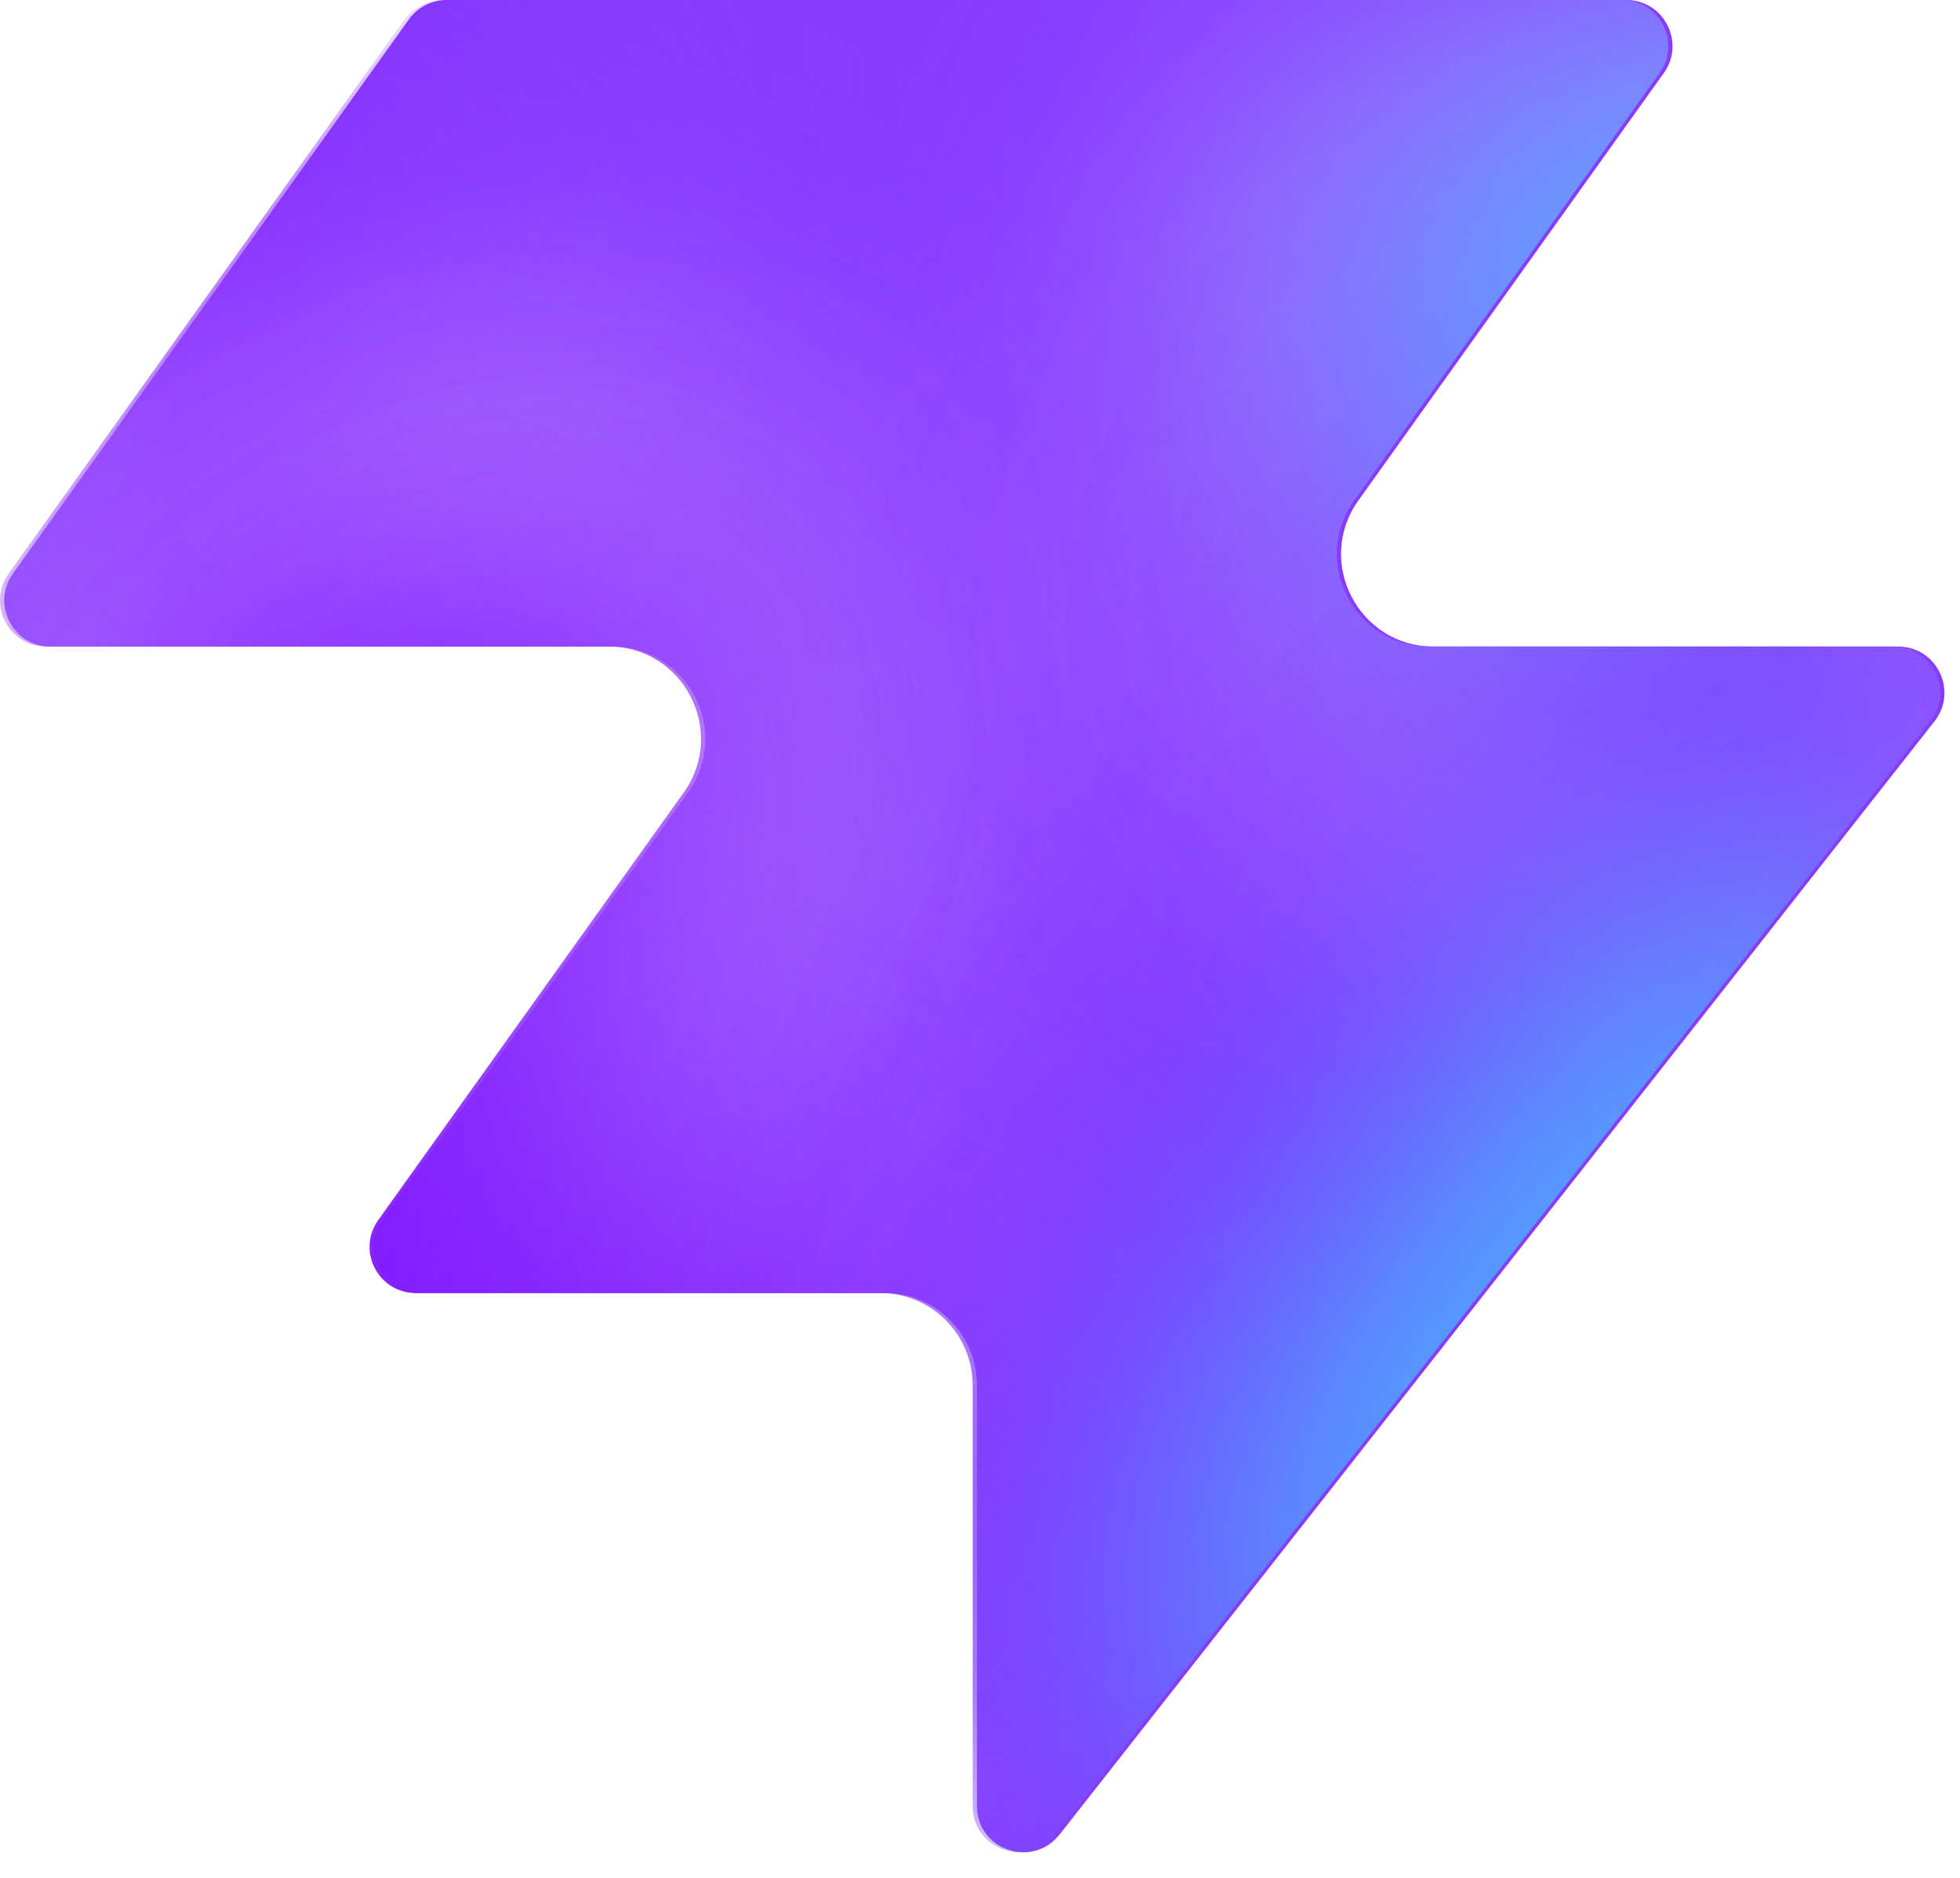
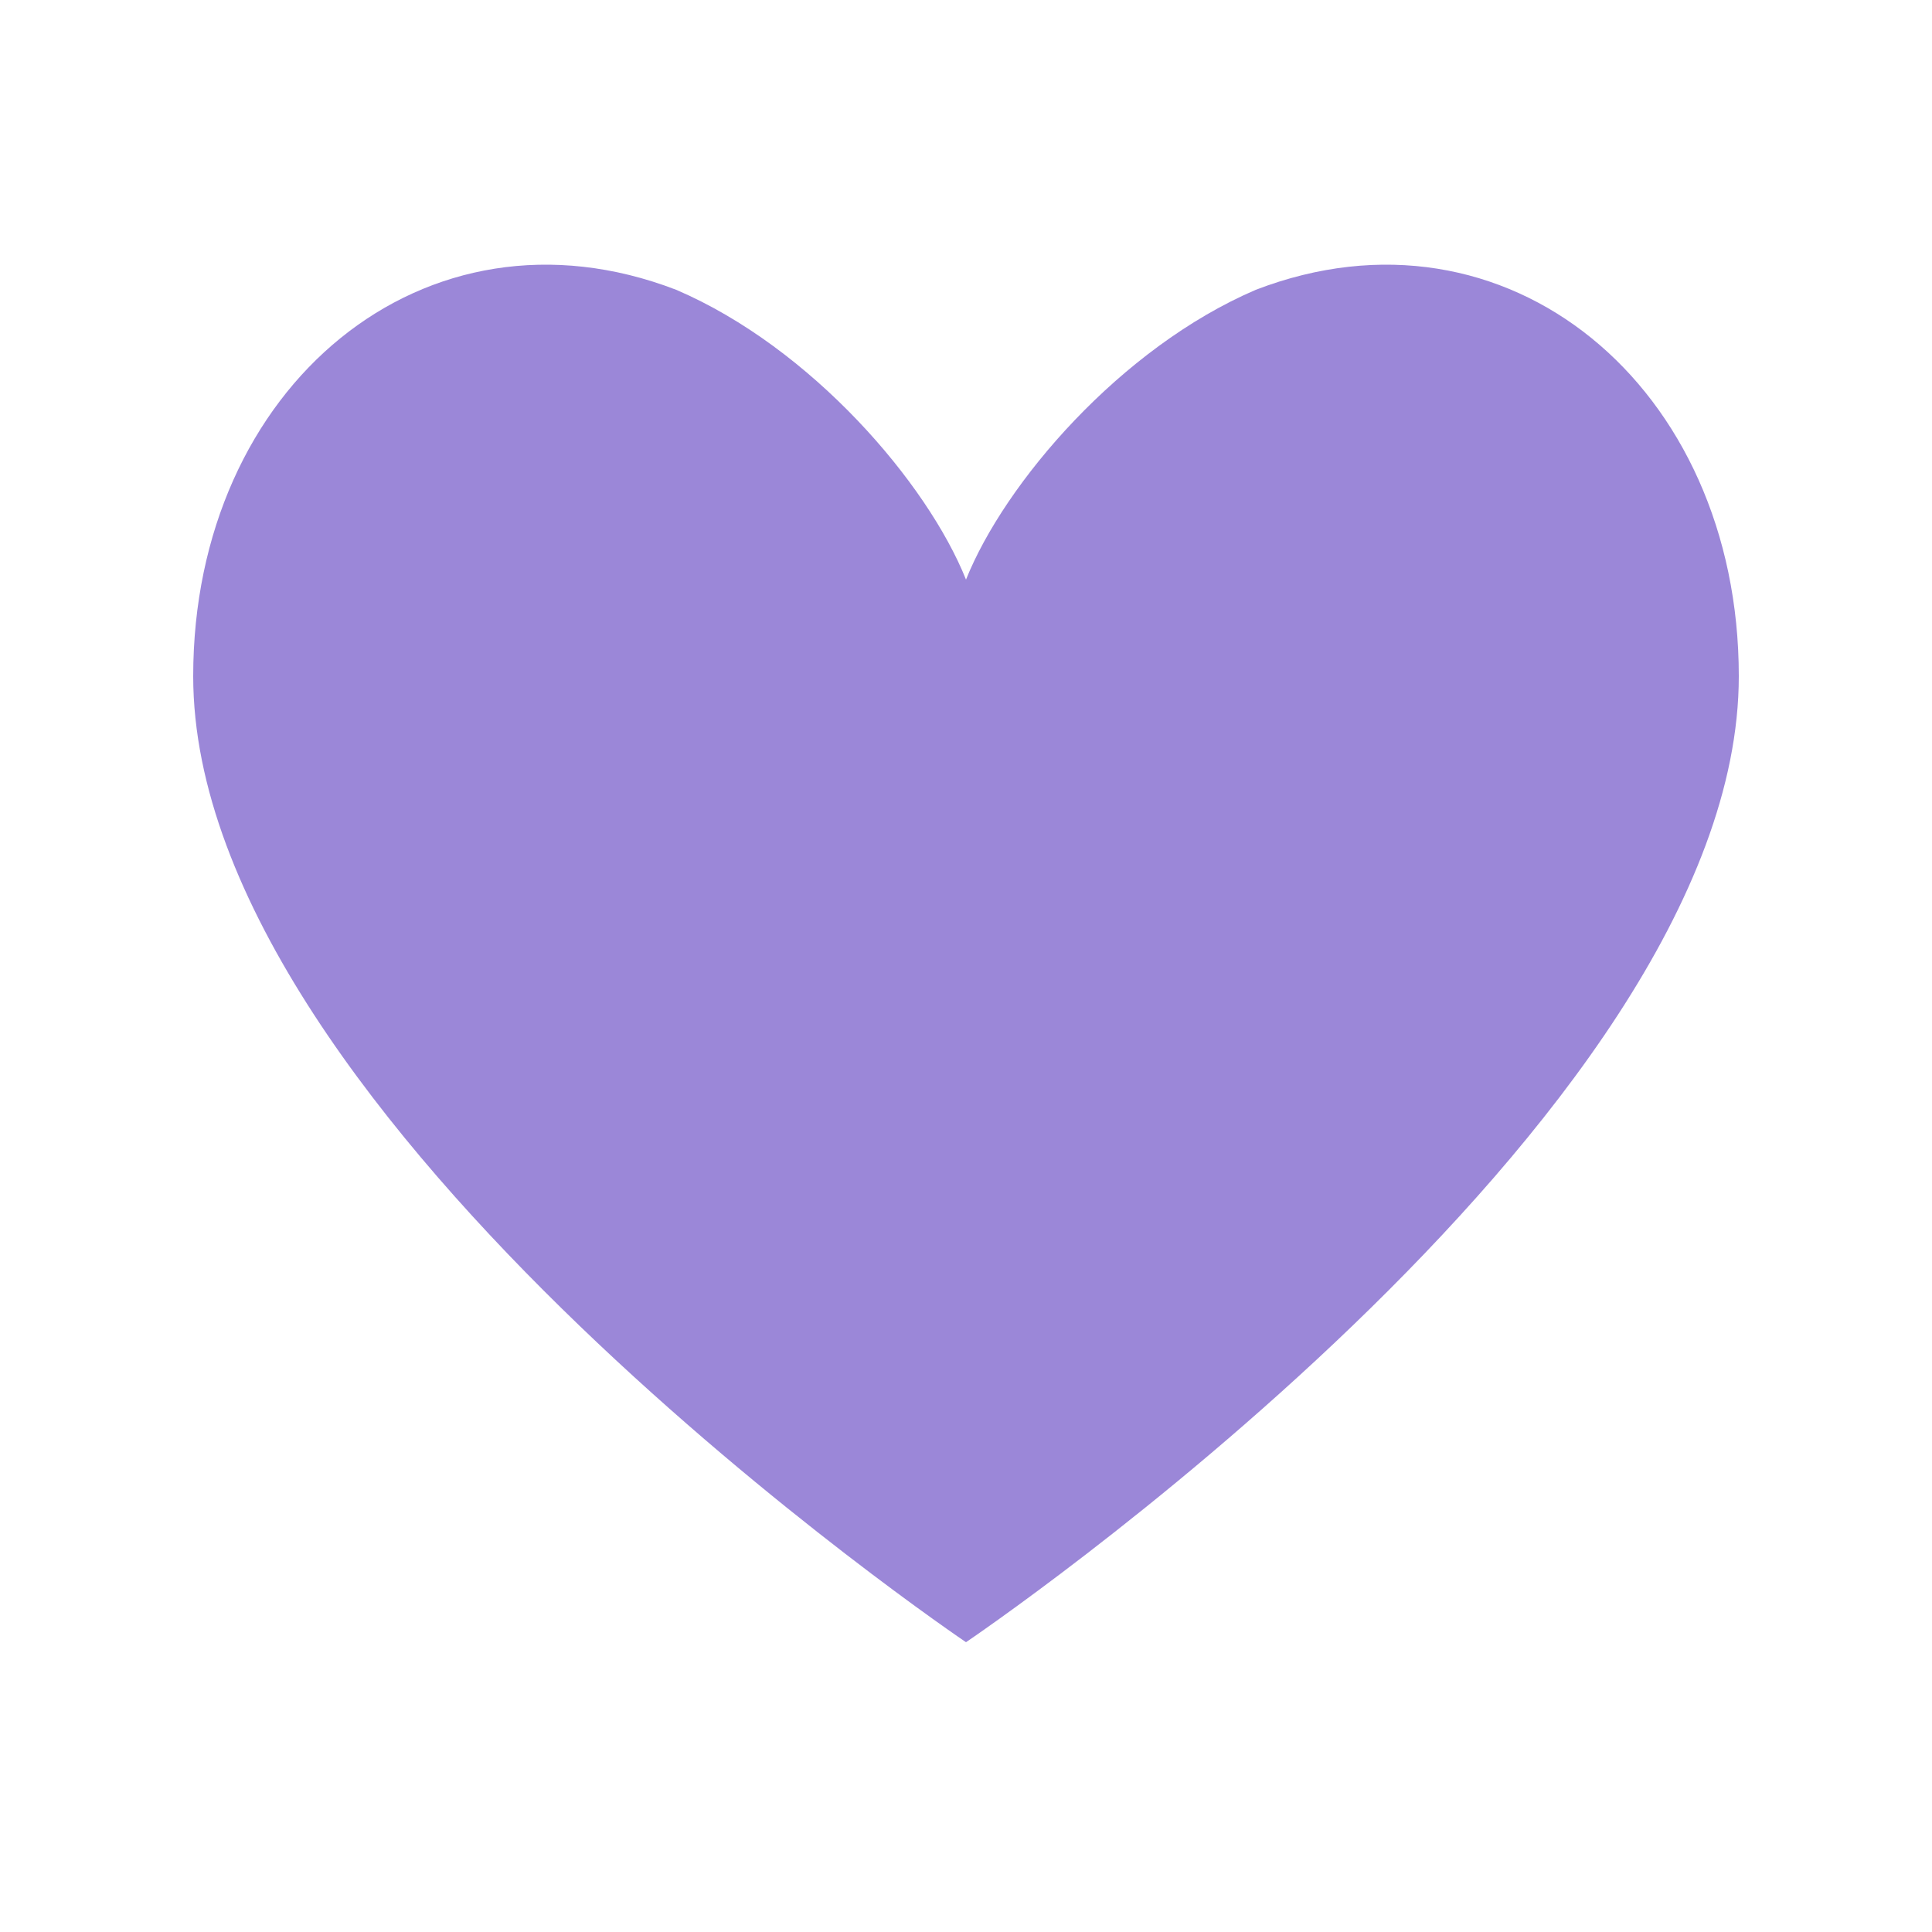
- <svg xmlns="http://www.w3.org/2000/svg" width="48" height="46" fill="none" viewBox="0 0 48 46">
-   <path fill="#863bff" d="M25.946 44.938c-.664.845-2.021.375-2.021-.698V33.937a2.26 2.26 0 0 0-2.262-2.262H10.287c-.92 0-1.456-1.04-.92-1.788l7.48-10.471c1.07-1.497 0-3.578-1.842-3.578H1.237c-.92 0-1.456-1.04-.92-1.788L10.013.474c.214-.297.556-.474.92-.474h28.894c.92 0 1.456 1.04.92 1.788l-7.48 10.471c-1.07 1.498 0 3.579 1.842 3.579h11.377c.943 0 1.473 1.088.89 1.83L25.947 44.94z" style="fill:#863bff;fill:color(display-p3 .525 .23 1);fill-opacity:1" />
-   <mask id="a" width="48" height="46" x="0" y="0" maskUnits="userSpaceOnUse" style="mask-type:alpha">
-     <path fill="#000" d="M25.842 44.938c-.664.844-2.021.375-2.021-.698V33.937a2.26 2.26 0 0 0-2.262-2.262H10.183c-.92 0-1.456-1.04-.92-1.788l7.48-10.471c1.07-1.498 0-3.579-1.842-3.579H1.133c-.92 0-1.456-1.04-.92-1.787L9.91.473c.214-.297.556-.474.92-.474h28.894c.92 0 1.456 1.04.92 1.788l-7.48 10.471c-1.07 1.498 0 3.578 1.842 3.578h11.377c.943 0 1.473 1.088.89 1.832L25.843 44.94z" style="fill:#000;fill-opacity:1" />
-   </mask>
-   <g mask="url(#a)">
-     <g filter="url(#b)">
-       <ellipse cx="5.508" cy="14.704" fill="#ede6ff" rx="5.508" ry="14.704" style="fill:#ede6ff;fill:color(display-p3 .927 .903 1);fill-opacity:1" transform="matrix(.00324 1 1 -.00324 -4.47 31.516)" />
-     </g>
-     <g filter="url(#c)">
-       <ellipse cx="10.399" cy="29.851" fill="#ede6ff" rx="10.399" ry="29.851" style="fill:#ede6ff;fill:color(display-p3 .927 .903 1);fill-opacity:1" transform="matrix(.00324 1 1 -.00324 -39.328 7.883)" />
-     </g>
-     <g filter="url(#d)">
-       <ellipse cx="5.508" cy="30.487" fill="#7e14ff" rx="5.508" ry="30.487" style="fill:#7e14ff;fill:color(display-p3 .492 .077 1);fill-opacity:1" transform="rotate(89.814 -25.913 -14.639)scale(1 -1)" />
-     </g>
-     <g filter="url(#e)">
-       <ellipse cx="5.508" cy="30.599" fill="#7e14ff" rx="5.508" ry="30.599" style="fill:#7e14ff;fill:color(display-p3 .492 .077 1);fill-opacity:1" transform="rotate(89.814 -32.644 -3.334)scale(1 -1)" />
-     </g>
-     <g filter="url(#f)">
-       <ellipse cx="5.508" cy="30.599" fill="#7e14ff" rx="5.508" ry="30.599" style="fill:#7e14ff;fill:color(display-p3 .492 .077 1);fill-opacity:1" transform="matrix(.00324 1 1 -.00324 -34.34 30.47)" />
-     </g>
-     <g filter="url(#g)">
-       <ellipse cx="14.072" cy="22.078" fill="#ede6ff" rx="14.072" ry="22.078" style="fill:#ede6ff;fill:color(display-p3 .927 .903 1);fill-opacity:1" transform="rotate(93.35 24.506 48.493)scale(-1 1)" />
-     </g>
-     <g filter="url(#h)">
-       <ellipse cx="3.47" cy="21.501" fill="#7e14ff" rx="3.47" ry="21.501" style="fill:#7e14ff;fill:color(display-p3 .492 .077 1);fill-opacity:1" transform="rotate(89.009 28.708 47.59)scale(-1 1)" />
-     </g>
-     <g filter="url(#i)">
-       <ellipse cx="3.47" cy="21.501" fill="#7e14ff" rx="3.47" ry="21.501" style="fill:#7e14ff;fill:color(display-p3 .492 .077 1);fill-opacity:1" transform="rotate(89.009 28.708 47.59)scale(-1 1)" />
-     </g>
-     <g filter="url(#j)">
-       <ellipse cx=".387" cy="8.972" fill="#7e14ff" rx="4.407" ry="29.108" style="fill:#7e14ff;fill:color(display-p3 .492 .077 1);fill-opacity:1" transform="rotate(39.51 .387 8.972)" />
-     </g>
-     <g filter="url(#k)">
-       <ellipse cx="47.523" cy="-6.092" fill="#7e14ff" rx="4.407" ry="29.108" style="fill:#7e14ff;fill:color(display-p3 .492 .077 1);fill-opacity:1" transform="rotate(37.892 47.523 -6.092)" />
-     </g>
-     <g filter="url(#l)">
-       <ellipse cx="41.412" cy="6.333" fill="#47bfff" rx="5.971" ry="9.665" style="fill:#47bfff;fill:color(display-p3 .28 .748 1);fill-opacity:1" transform="rotate(37.892 41.412 6.333)" />
-     </g>
-     <g filter="url(#m)">
-       <ellipse cx="-1.879" cy="38.332" fill="#7e14ff" rx="4.407" ry="29.108" style="fill:#7e14ff;fill:color(display-p3 .492 .077 1);fill-opacity:1" transform="rotate(37.892 -1.88 38.332)" />
-     </g>
-     <g filter="url(#n)">
-       <ellipse cx="-1.879" cy="38.332" fill="#7e14ff" rx="4.407" ry="29.108" style="fill:#7e14ff;fill:color(display-p3 .492 .077 1);fill-opacity:1" transform="rotate(37.892 -1.88 38.332)" />
-     </g>
-     <g filter="url(#o)">
-       <ellipse cx="35.651" cy="29.907" fill="#7e14ff" rx="4.407" ry="29.108" style="fill:#7e14ff;fill:color(display-p3 .492 .077 1);fill-opacity:1" transform="rotate(37.892 35.651 29.907)" />
-     </g>
-     <g filter="url(#p)">
-       <ellipse cx="38.418" cy="32.4" fill="#47bfff" rx="5.971" ry="15.297" style="fill:#47bfff;fill:color(display-p3 .28 .748 1);fill-opacity:1" transform="rotate(37.892 38.418 32.4)" />
-     </g>
-   </g>
-   <defs>
-     <filter id="b" width="60.045" height="41.654" x="-19.77" y="16.149" color-interpolation-filters="sRGB" filterUnits="userSpaceOnUse">
-       <feFlood flood-opacity="0" result="BackgroundImageFix" />
-       <feBlend in="SourceGraphic" in2="BackgroundImageFix" result="shape" />
-       <feGaussianBlur result="effect1_foregroundBlur_2002_17158" stdDeviation="7.659" />
-     </filter>
-     <filter id="c" width="90.34" height="51.437" x="-54.613" y="-7.533" color-interpolation-filters="sRGB" filterUnits="userSpaceOnUse">
-       <feFlood flood-opacity="0" result="BackgroundImageFix" />
-       <feBlend in="SourceGraphic" in2="BackgroundImageFix" result="shape" />
-       <feGaussianBlur result="effect1_foregroundBlur_2002_17158" stdDeviation="7.659" />
-     </filter>
-     <filter id="d" width="79.355" height="29.4" x="-49.64" y="2.03" color-interpolation-filters="sRGB" filterUnits="userSpaceOnUse">
-       <feFlood flood-opacity="0" result="BackgroundImageFix" />
-       <feBlend in="SourceGraphic" in2="BackgroundImageFix" result="shape" />
-       <feGaussianBlur result="effect1_foregroundBlur_2002_17158" stdDeviation="4.596" />
-     </filter>
-     <filter id="e" width="79.579" height="29.4" x="-45.045" y="20.029" color-interpolation-filters="sRGB" filterUnits="userSpaceOnUse">
-       <feFlood flood-opacity="0" result="BackgroundImageFix" />
-       <feBlend in="SourceGraphic" in2="BackgroundImageFix" result="shape" />
-       <feGaussianBlur result="effect1_foregroundBlur_2002_17158" stdDeviation="4.596" />
-     </filter>
-     <filter id="f" width="79.579" height="29.4" x="-43.513" y="21.178" color-interpolation-filters="sRGB" filterUnits="userSpaceOnUse">
-       <feFlood flood-opacity="0" result="BackgroundImageFix" />
-       <feBlend in="SourceGraphic" in2="BackgroundImageFix" result="shape" />
-       <feGaussianBlur result="effect1_foregroundBlur_2002_17158" stdDeviation="4.596" />
-     </filter>
-     <filter id="g" width="74.749" height="58.852" x="15.756" y="-17.901" color-interpolation-filters="sRGB" filterUnits="userSpaceOnUse">
-       <feFlood flood-opacity="0" result="BackgroundImageFix" />
-       <feBlend in="SourceGraphic" in2="BackgroundImageFix" result="shape" />
-       <feGaussianBlur result="effect1_foregroundBlur_2002_17158" stdDeviation="7.659" />
-     </filter>
-     <filter id="h" width="61.377" height="25.362" x="23.548" y="2.284" color-interpolation-filters="sRGB" filterUnits="userSpaceOnUse">
-       <feFlood flood-opacity="0" result="BackgroundImageFix" />
-       <feBlend in="SourceGraphic" in2="BackgroundImageFix" result="shape" />
-       <feGaussianBlur result="effect1_foregroundBlur_2002_17158" stdDeviation="4.596" />
-     </filter>
-     <filter id="i" width="61.377" height="25.362" x="23.548" y="2.284" color-interpolation-filters="sRGB" filterUnits="userSpaceOnUse">
-       <feFlood flood-opacity="0" result="BackgroundImageFix" />
-       <feBlend in="SourceGraphic" in2="BackgroundImageFix" result="shape" />
-       <feGaussianBlur result="effect1_foregroundBlur_2002_17158" stdDeviation="4.596" />
-     </filter>
-     <filter id="j" width="56.045" height="63.649" x="-27.636" y="-22.853" color-interpolation-filters="sRGB" filterUnits="userSpaceOnUse">
-       <feFlood flood-opacity="0" result="BackgroundImageFix" />
-       <feBlend in="SourceGraphic" in2="BackgroundImageFix" result="shape" />
-       <feGaussianBlur result="effect1_foregroundBlur_2002_17158" stdDeviation="4.596" />
-     </filter>
-     <filter id="k" width="54.814" height="64.646" x="20.116" y="-38.415" color-interpolation-filters="sRGB" filterUnits="userSpaceOnUse">
-       <feFlood flood-opacity="0" result="BackgroundImageFix" />
-       <feBlend in="SourceGraphic" in2="BackgroundImageFix" result="shape" />
-       <feGaussianBlur result="effect1_foregroundBlur_2002_17158" stdDeviation="4.596" />
-     </filter>
-     <filter id="l" width="33.541" height="35.313" x="24.641" y="-11.323" color-interpolation-filters="sRGB" filterUnits="userSpaceOnUse">
-       <feFlood flood-opacity="0" result="BackgroundImageFix" />
-       <feBlend in="SourceGraphic" in2="BackgroundImageFix" result="shape" />
-       <feGaussianBlur result="effect1_foregroundBlur_2002_17158" stdDeviation="4.596" />
-     </filter>
-     <filter id="m" width="54.814" height="64.646" x="-29.286" y="6.009" color-interpolation-filters="sRGB" filterUnits="userSpaceOnUse">
-       <feFlood flood-opacity="0" result="BackgroundImageFix" />
-       <feBlend in="SourceGraphic" in2="BackgroundImageFix" result="shape" />
-       <feGaussianBlur result="effect1_foregroundBlur_2002_17158" stdDeviation="4.596" />
-     </filter>
-     <filter id="n" width="54.814" height="64.646" x="-29.286" y="6.009" color-interpolation-filters="sRGB" filterUnits="userSpaceOnUse">
-       <feFlood flood-opacity="0" result="BackgroundImageFix" />
-       <feBlend in="SourceGraphic" in2="BackgroundImageFix" result="shape" />
-       <feGaussianBlur result="effect1_foregroundBlur_2002_17158" stdDeviation="4.596" />
-     </filter>
-     <filter id="o" width="54.814" height="64.646" x="8.244" y="-2.416" color-interpolation-filters="sRGB" filterUnits="userSpaceOnUse">
-       <feFlood flood-opacity="0" result="BackgroundImageFix" />
-       <feBlend in="SourceGraphic" in2="BackgroundImageFix" result="shape" />
-       <feGaussianBlur result="effect1_foregroundBlur_2002_17158" stdDeviation="4.596" />
-     </filter>
-     <filter id="p" width="39.409" height="43.623" x="18.713" y="10.588" color-interpolation-filters="sRGB" filterUnits="userSpaceOnUse">
-       <feFlood flood-opacity="0" result="BackgroundImageFix" />
-       <feBlend in="SourceGraphic" in2="BackgroundImageFix" result="shape" />
-       <feGaussianBlur result="effect1_foregroundBlur_2002_17158" stdDeviation="4.596" />
-     </filter>
-   </defs>
+ <svg xmlns="http://www.w3.org/2000/svg" viewBox="0 0 100 100">
+   <path d="M50 85 C50 85 10 58 10 35 C10 20 22 10 35 15 C42 18 48 25 50 30 C52 25 58 18 65 15 C78 10 90 20 90 35 C90 58 50 85 50 85Z" fill="#9b87d8" />
</svg>
